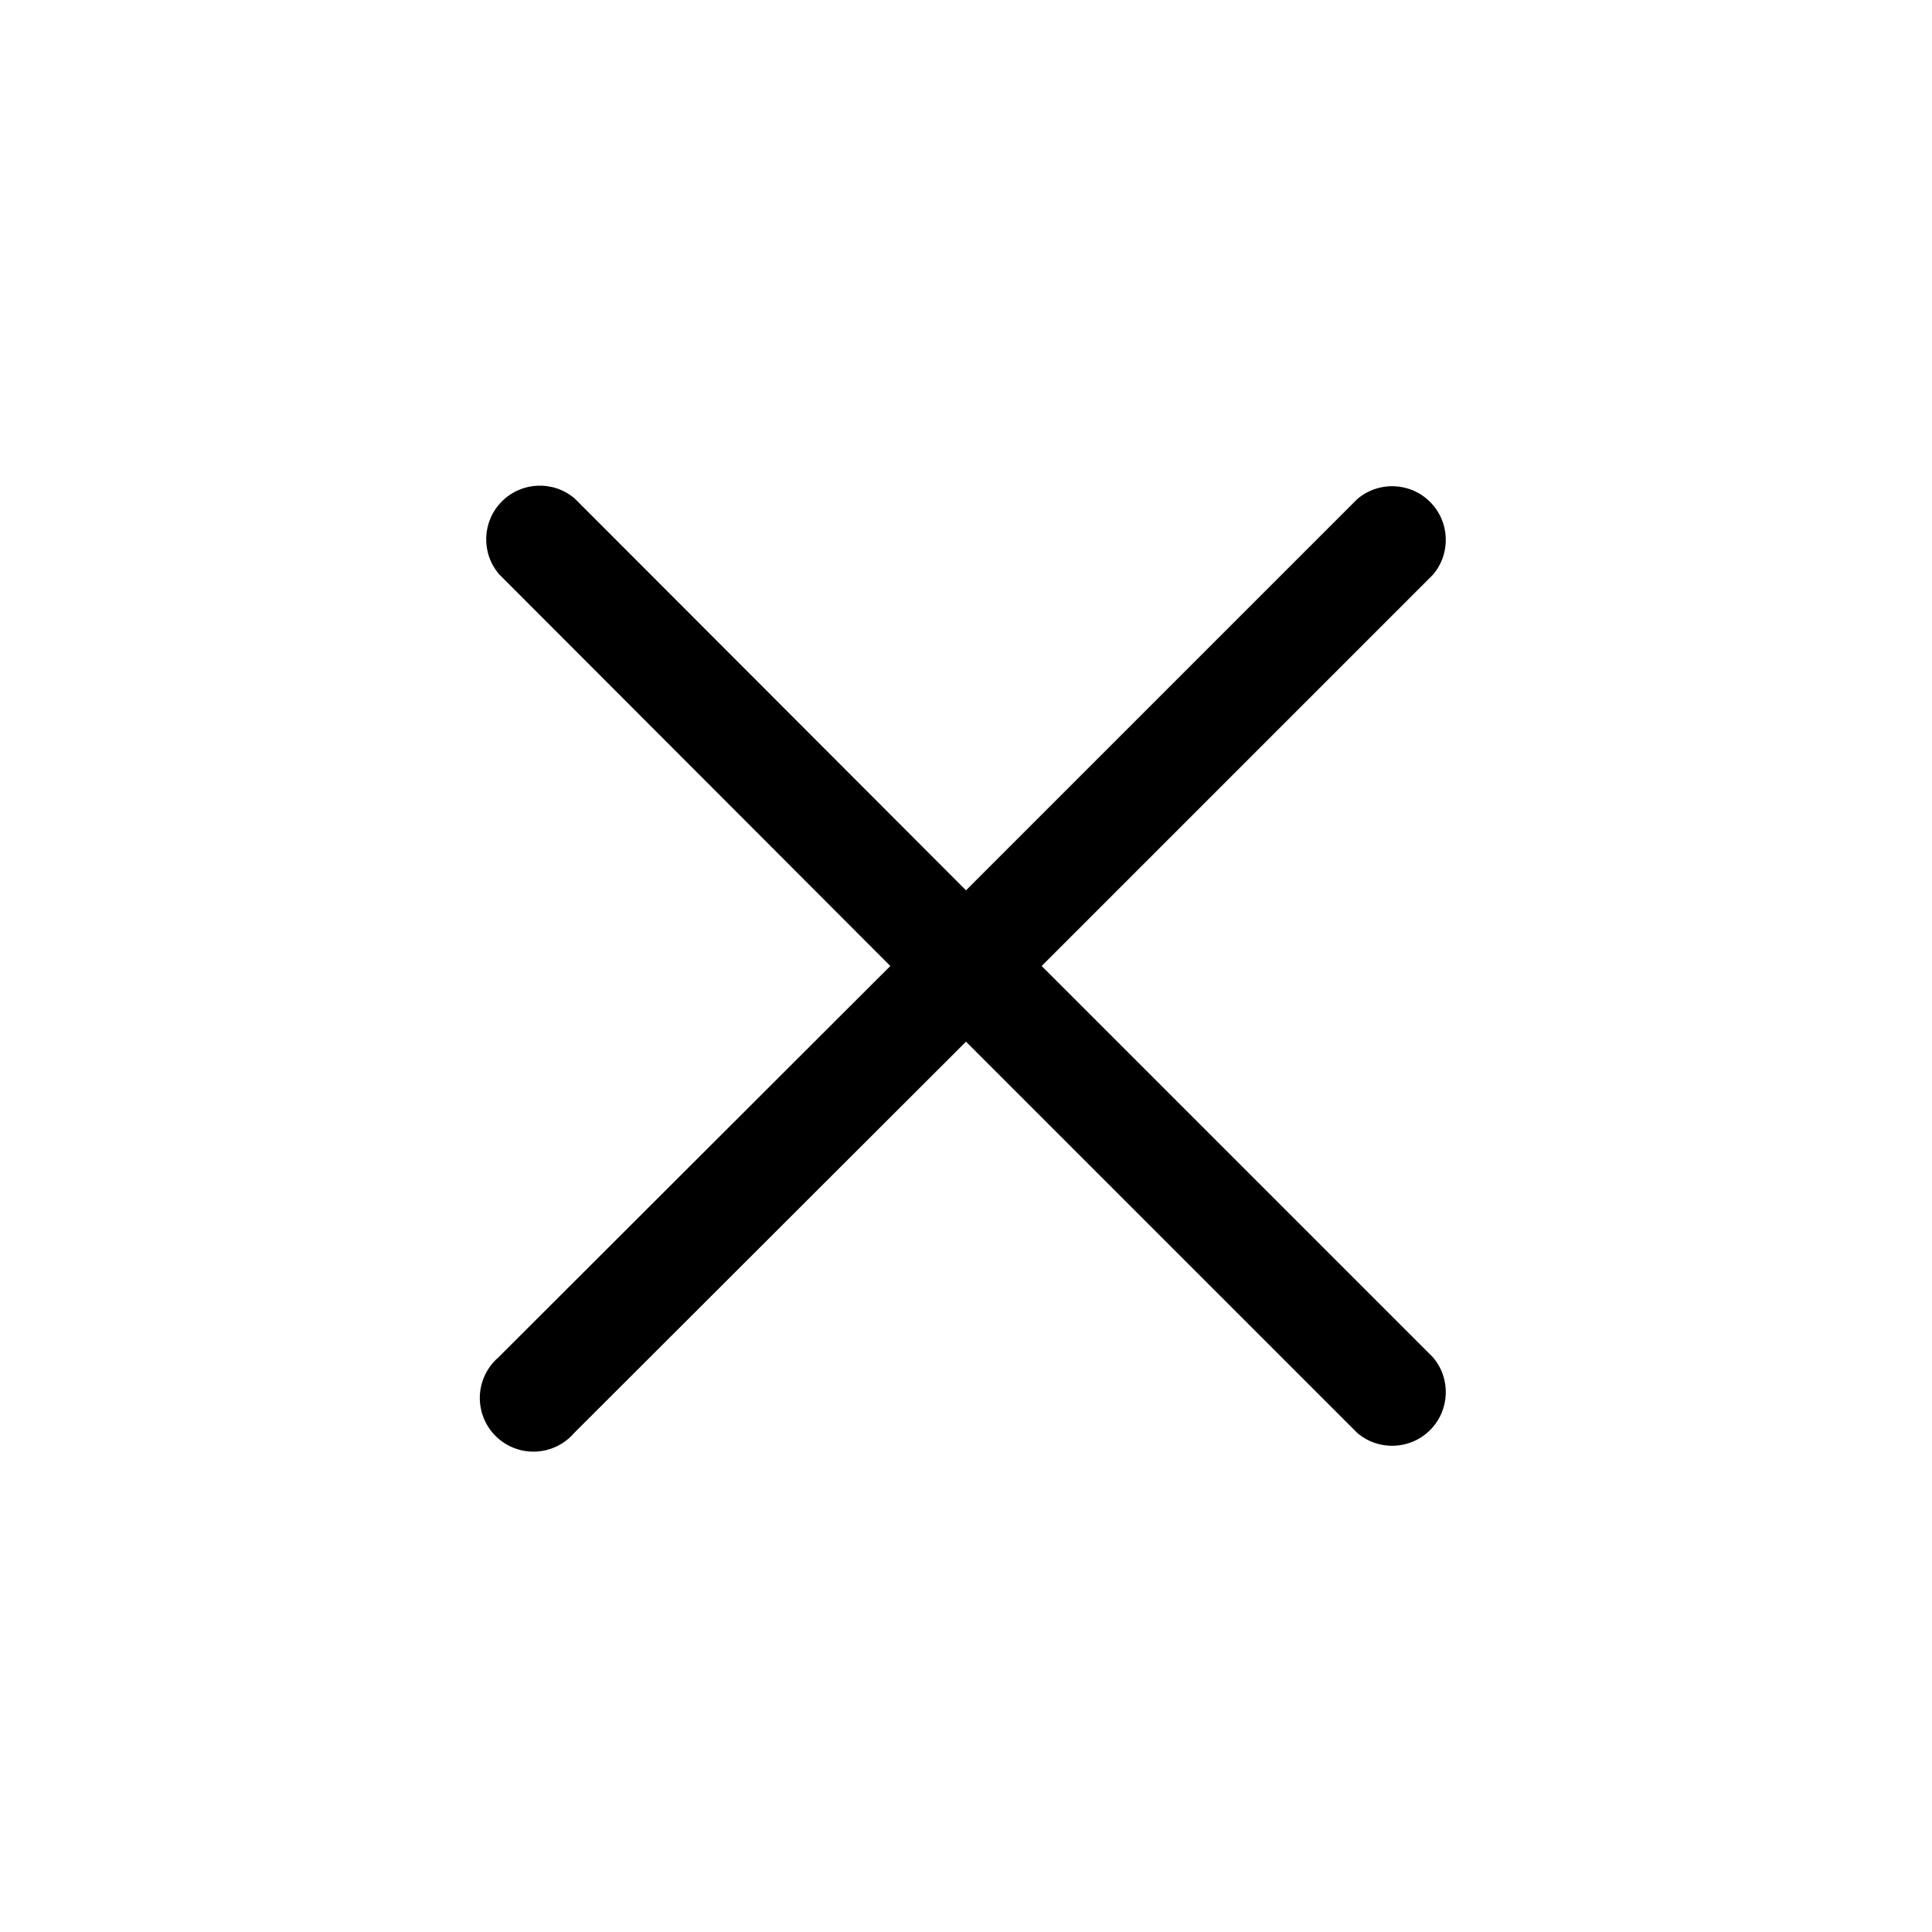
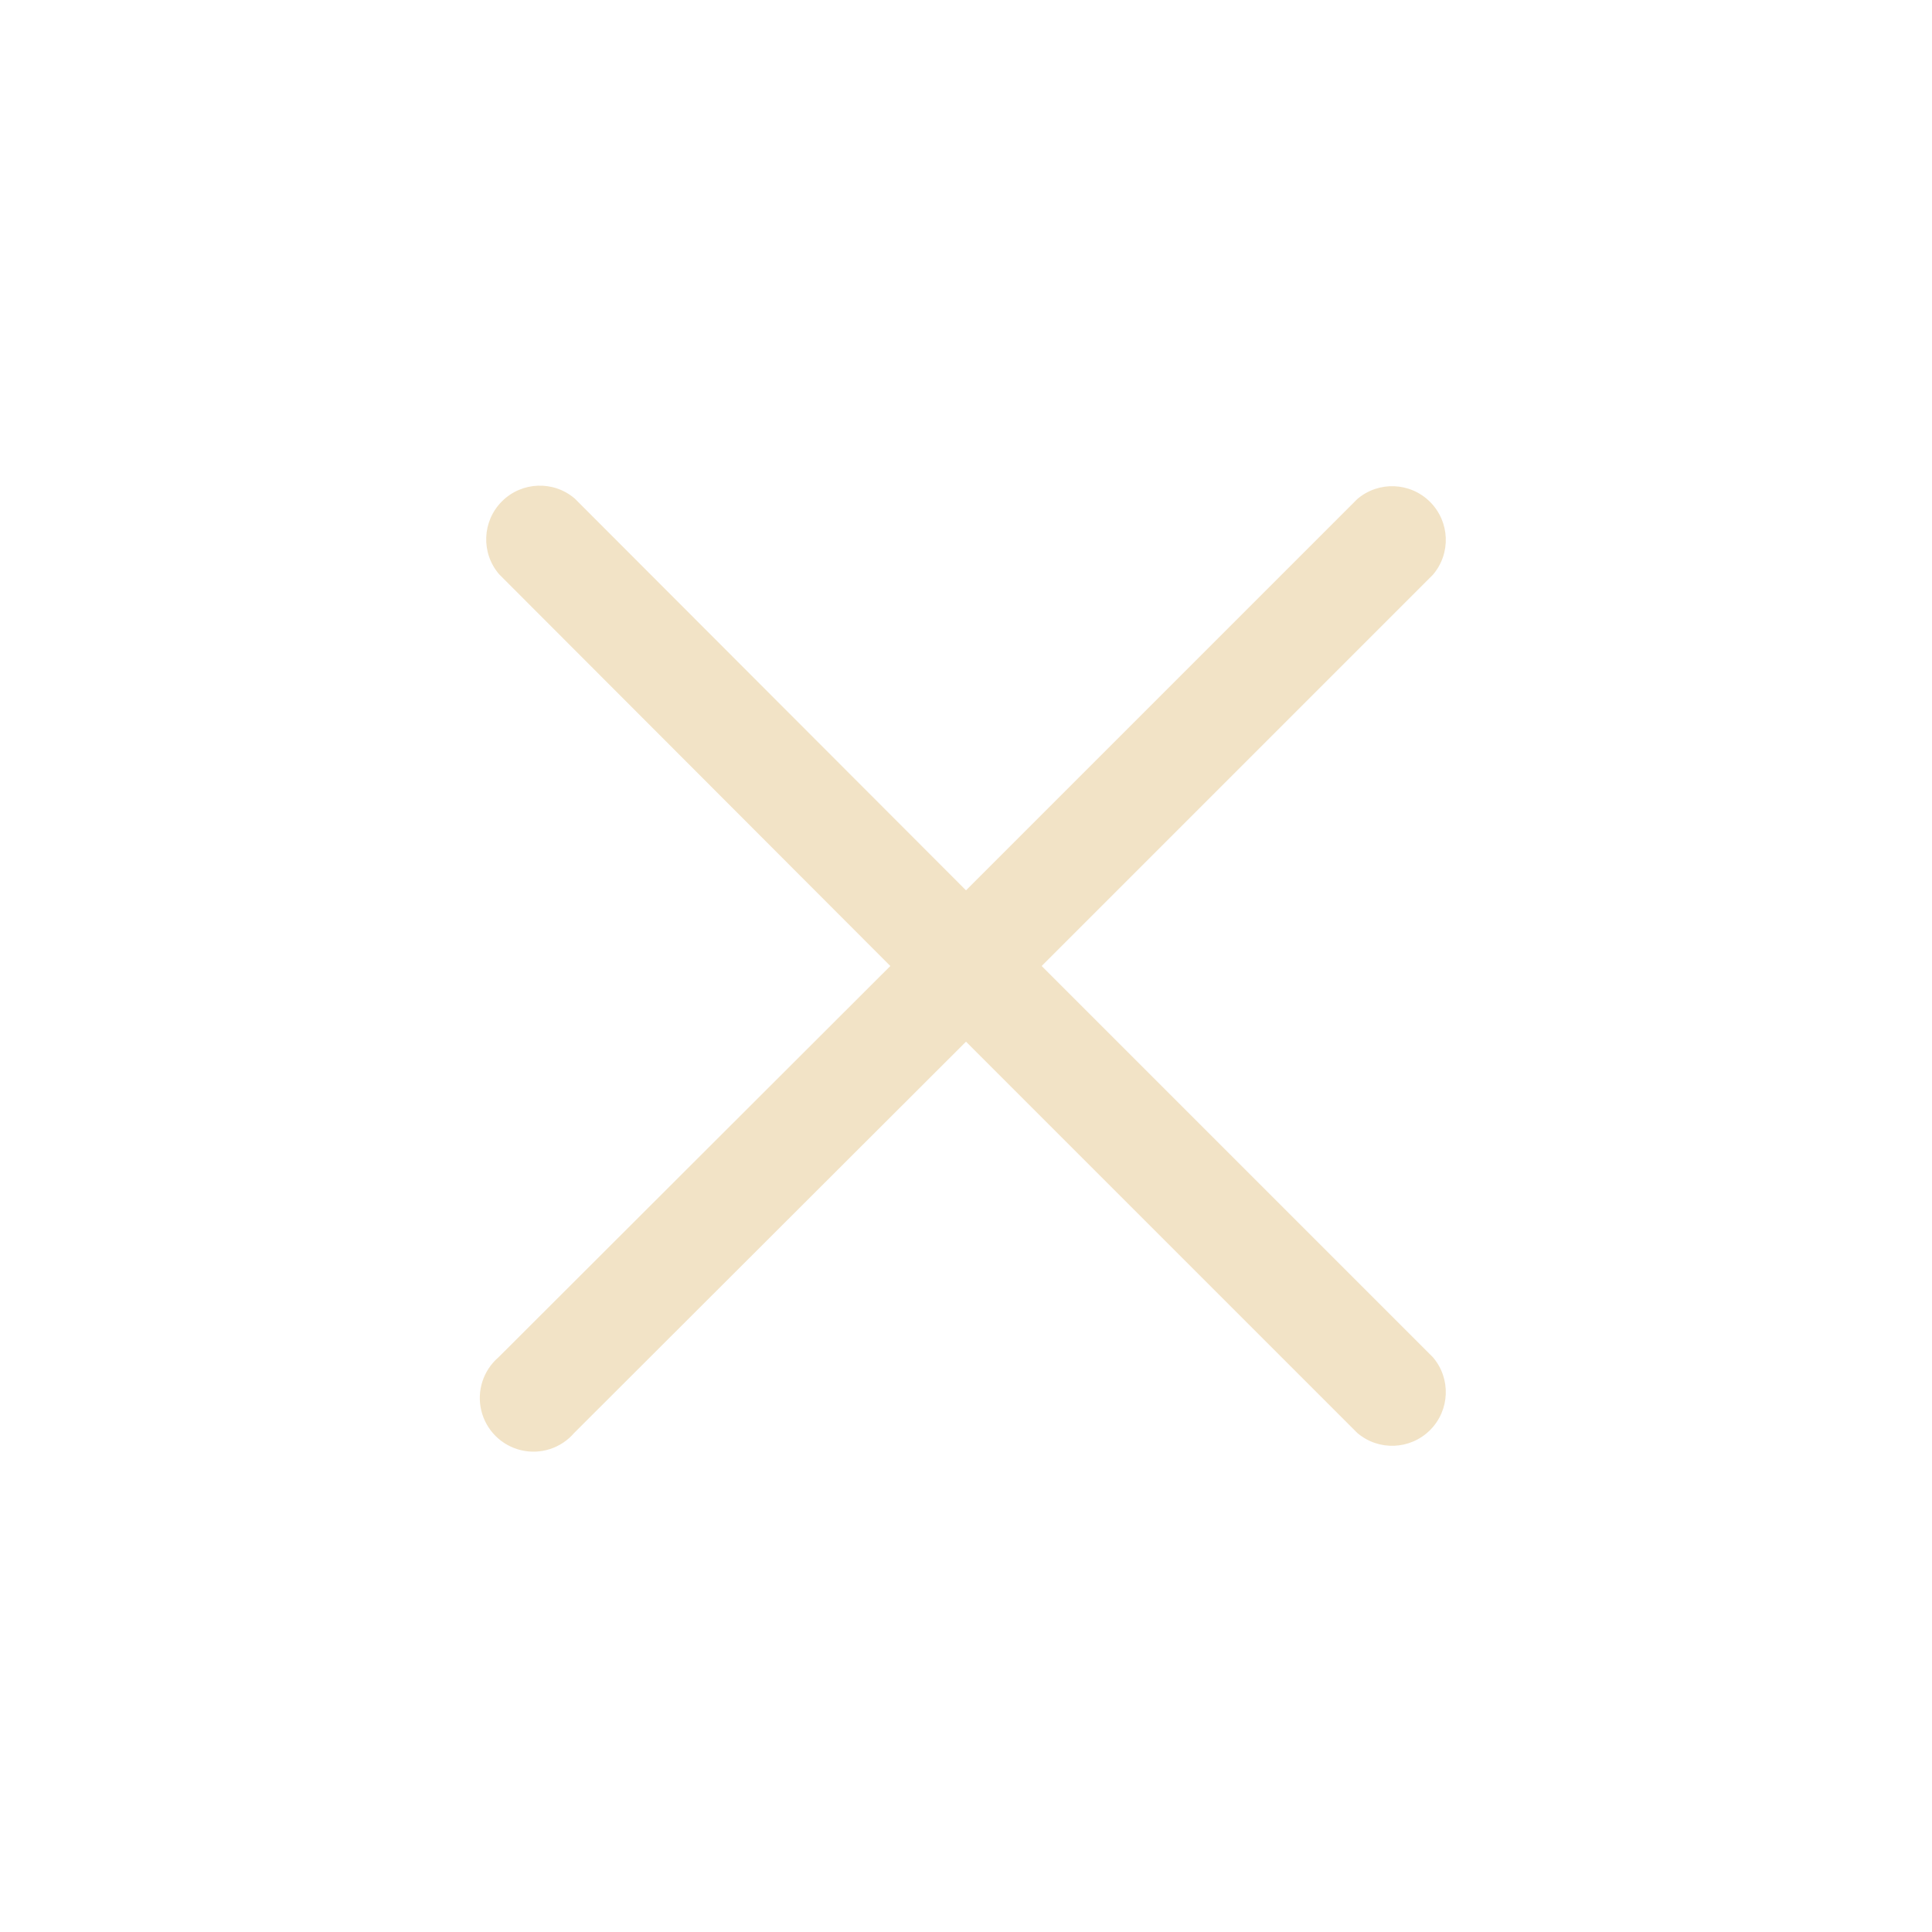
- <svg xmlns="http://www.w3.org/2000/svg" fill="#000000" width="800px" height="800px" viewBox="0 0 36 36" version="1.1" preserveAspectRatio="xMidYMid meet">
+ <svg xmlns="http://www.w3.org/2000/svg" fill="#F2E3C6" width="800px" height="800px" viewBox="0 0 36 36" version="1.1" preserveAspectRatio="xMidYMid meet">
  <path d="M19.41,18l7.29-7.29a1,1,0,0,0-1.41-1.41L18,16.59,10.71,9.29a1,1,0,0,0-1.41,1.41L16.59,18,9.29,25.29a1,1,0,1,0,1.41,1.41L18,19.41l7.29,7.29a1,1,0,0,0,1.41-1.41Z" class="clr-i-outline clr-i-outline-path-1" />
  <rect x="0" y="0" width="36" height="36" fill-opacity="0" />
</svg>
